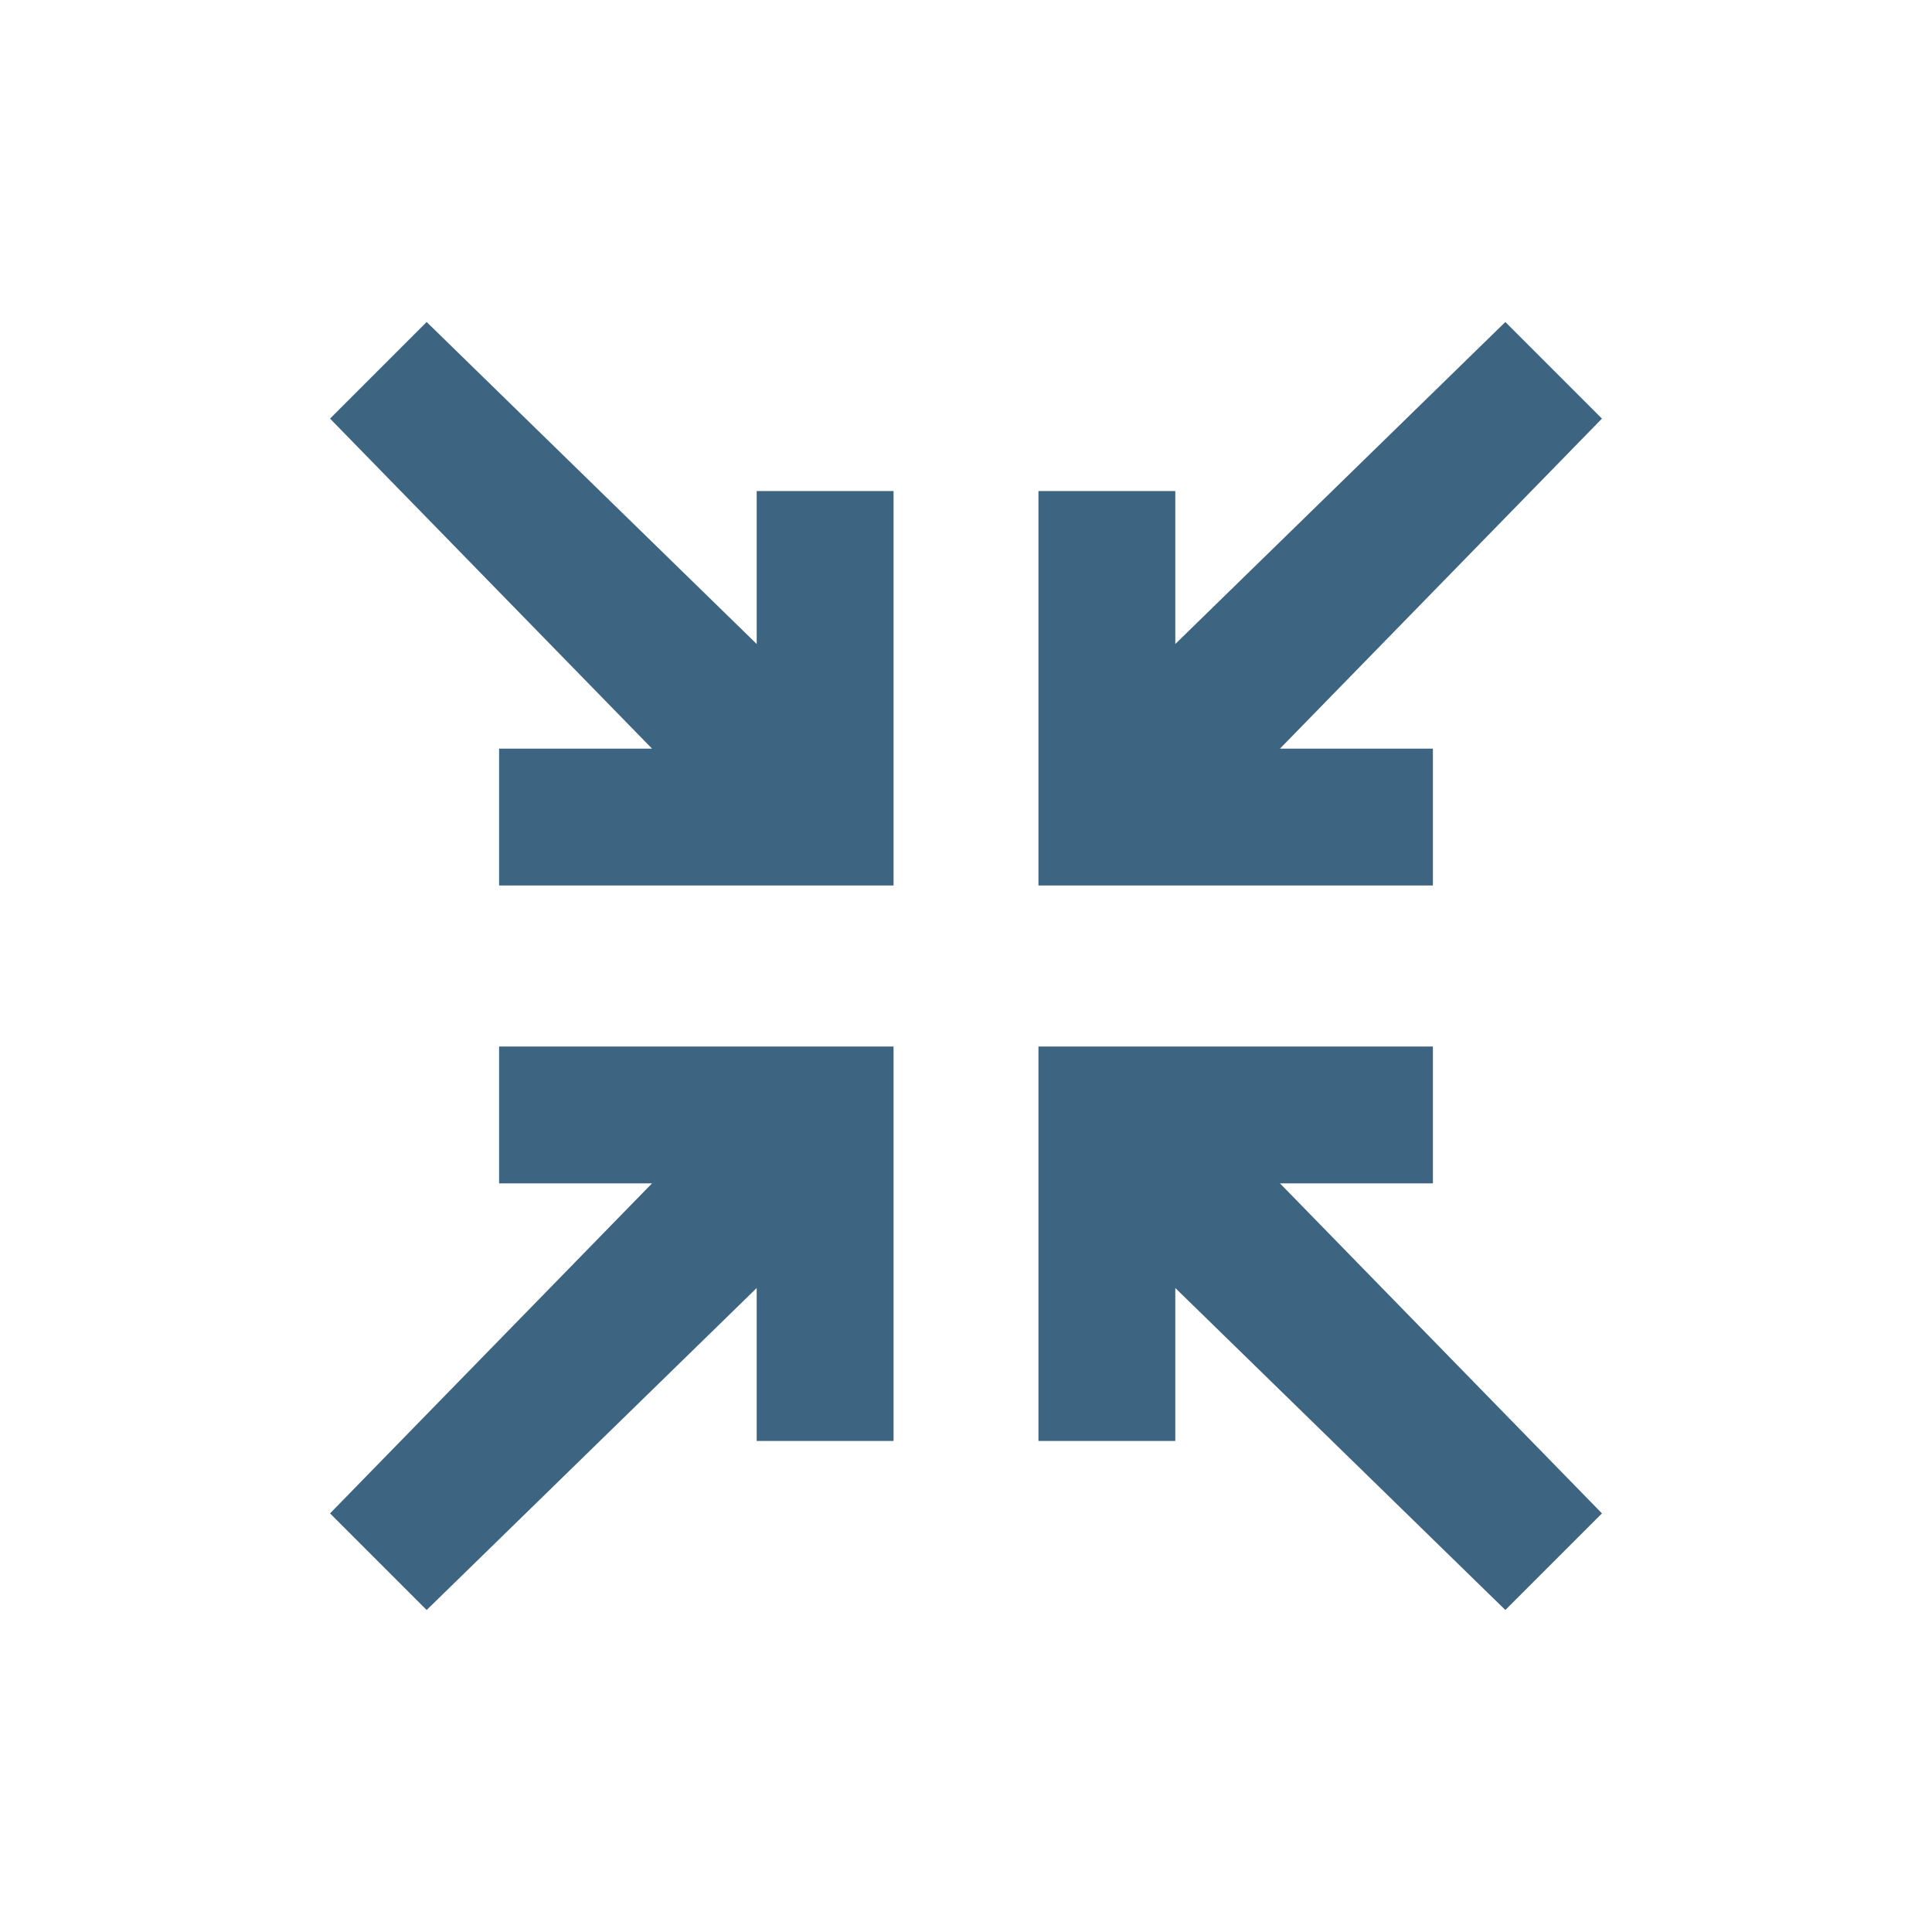
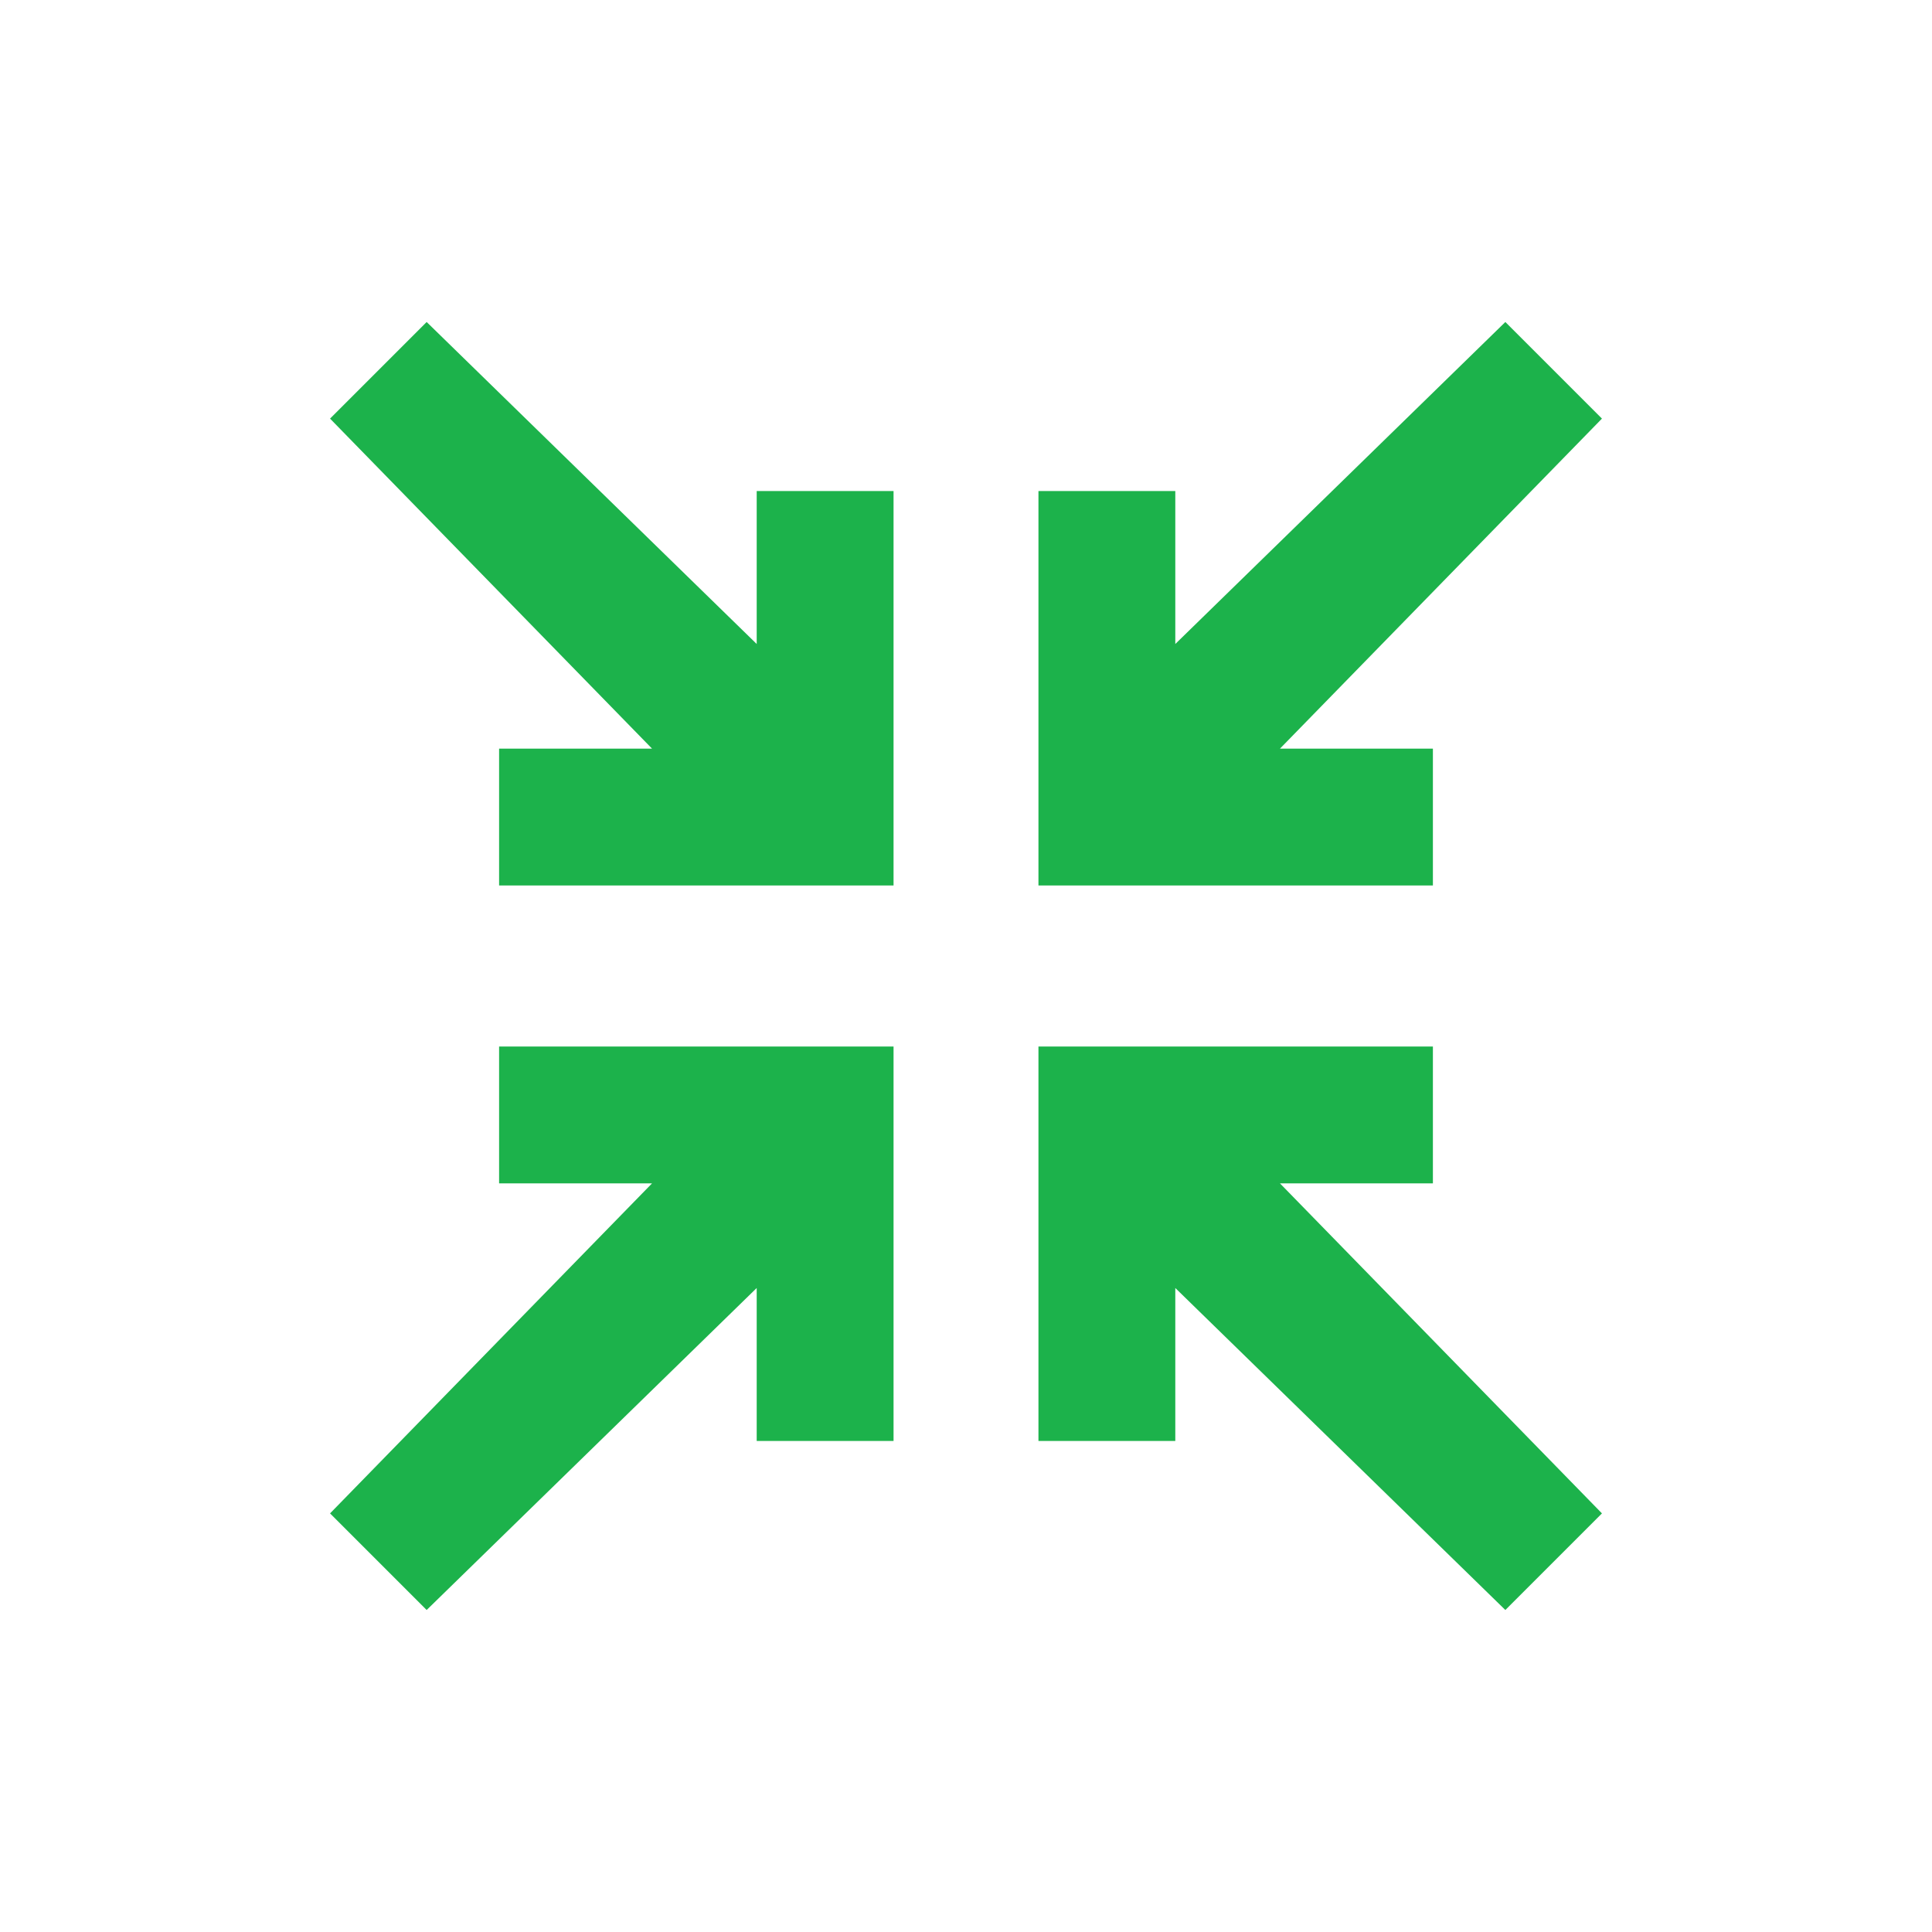
- <svg xmlns="http://www.w3.org/2000/svg" version="1.1" id="Layer_1" x="0px" y="0px" viewBox="0 0 24 24" enable-background="new 0 0 24 24" xml:space="preserve">
+ <svg xmlns="http://www.w3.org/2000/svg" version="1.1" id="Layer_1" x="0px" y="0px" viewBox="0 0 24 24" style="enable-background:new 0 0 24 24;" xml:space="preserve">
+   <style type="text/css">
+ 	.st0{fill:none;}
+ 	.st1{fill:#1CB24B;}
+ </style>
  <g>
    <g id="Layer_2">
      <g id="Layer_2_1_">
-         <rect x="4" y="4" fill="none" width="16" height="16" />
+         <rect x="4" y="4" class="st0" width="16" height="16" />
      </g>
    </g>
    <g id="art_1_">
      <g>
-         <polygon fill="#3D6480" points="17.8,14.7 17.8,13 12.9,13 12.9,17.9 14.6,17.9 14.6,16 18.7,20 19.9,18.8 15.9,14.7    " />
-         <polygon fill="#3D6480" points="11.1,17.9 9.4,17.9 9.4,16 5.3,20 4.1,18.8 8.1,14.7 6.2,14.7 6.2,13 11.1,13    " />
-         <polygon fill="#3D6480" points="12.9,11 17.8,11 17.8,9.3 15.9,9.3 19.9,5.2 18.7,4 14.6,8 14.6,6.1 12.9,6.1    " />
-         <polygon fill="#3D6480" points="6.2,11 6.2,9.3 8.1,9.3 4.1,5.2 5.3,4 9.4,8 9.4,6.1 11.1,6.1 11.1,11    " />
+         <polygon class="st1" points="17.8,14.7 17.8,13 12.9,13 12.9,17.9 14.6,17.9 14.6,16 18.7,20 19.9,18.8 15.9,14.7    " />
+         <polygon class="st1" points="11.1,17.9 9.4,17.9 9.4,16 5.3,20 4.1,18.8 8.1,14.7 6.2,14.7 6.2,13 11.1,13    " />
+         <polygon class="st1" points="12.9,11 17.8,11 17.8,9.3 15.9,9.3 19.9,5.2 18.7,4 14.6,8 14.6,6.1 12.9,6.1    " />
+         <polygon class="st1" points="6.2,11 6.2,9.3 8.1,9.3 4.1,5.2 5.3,4 9.4,8 9.4,6.1 11.1,6.1 11.1,11    " />
      </g>
    </g>
  </g>
</svg>
